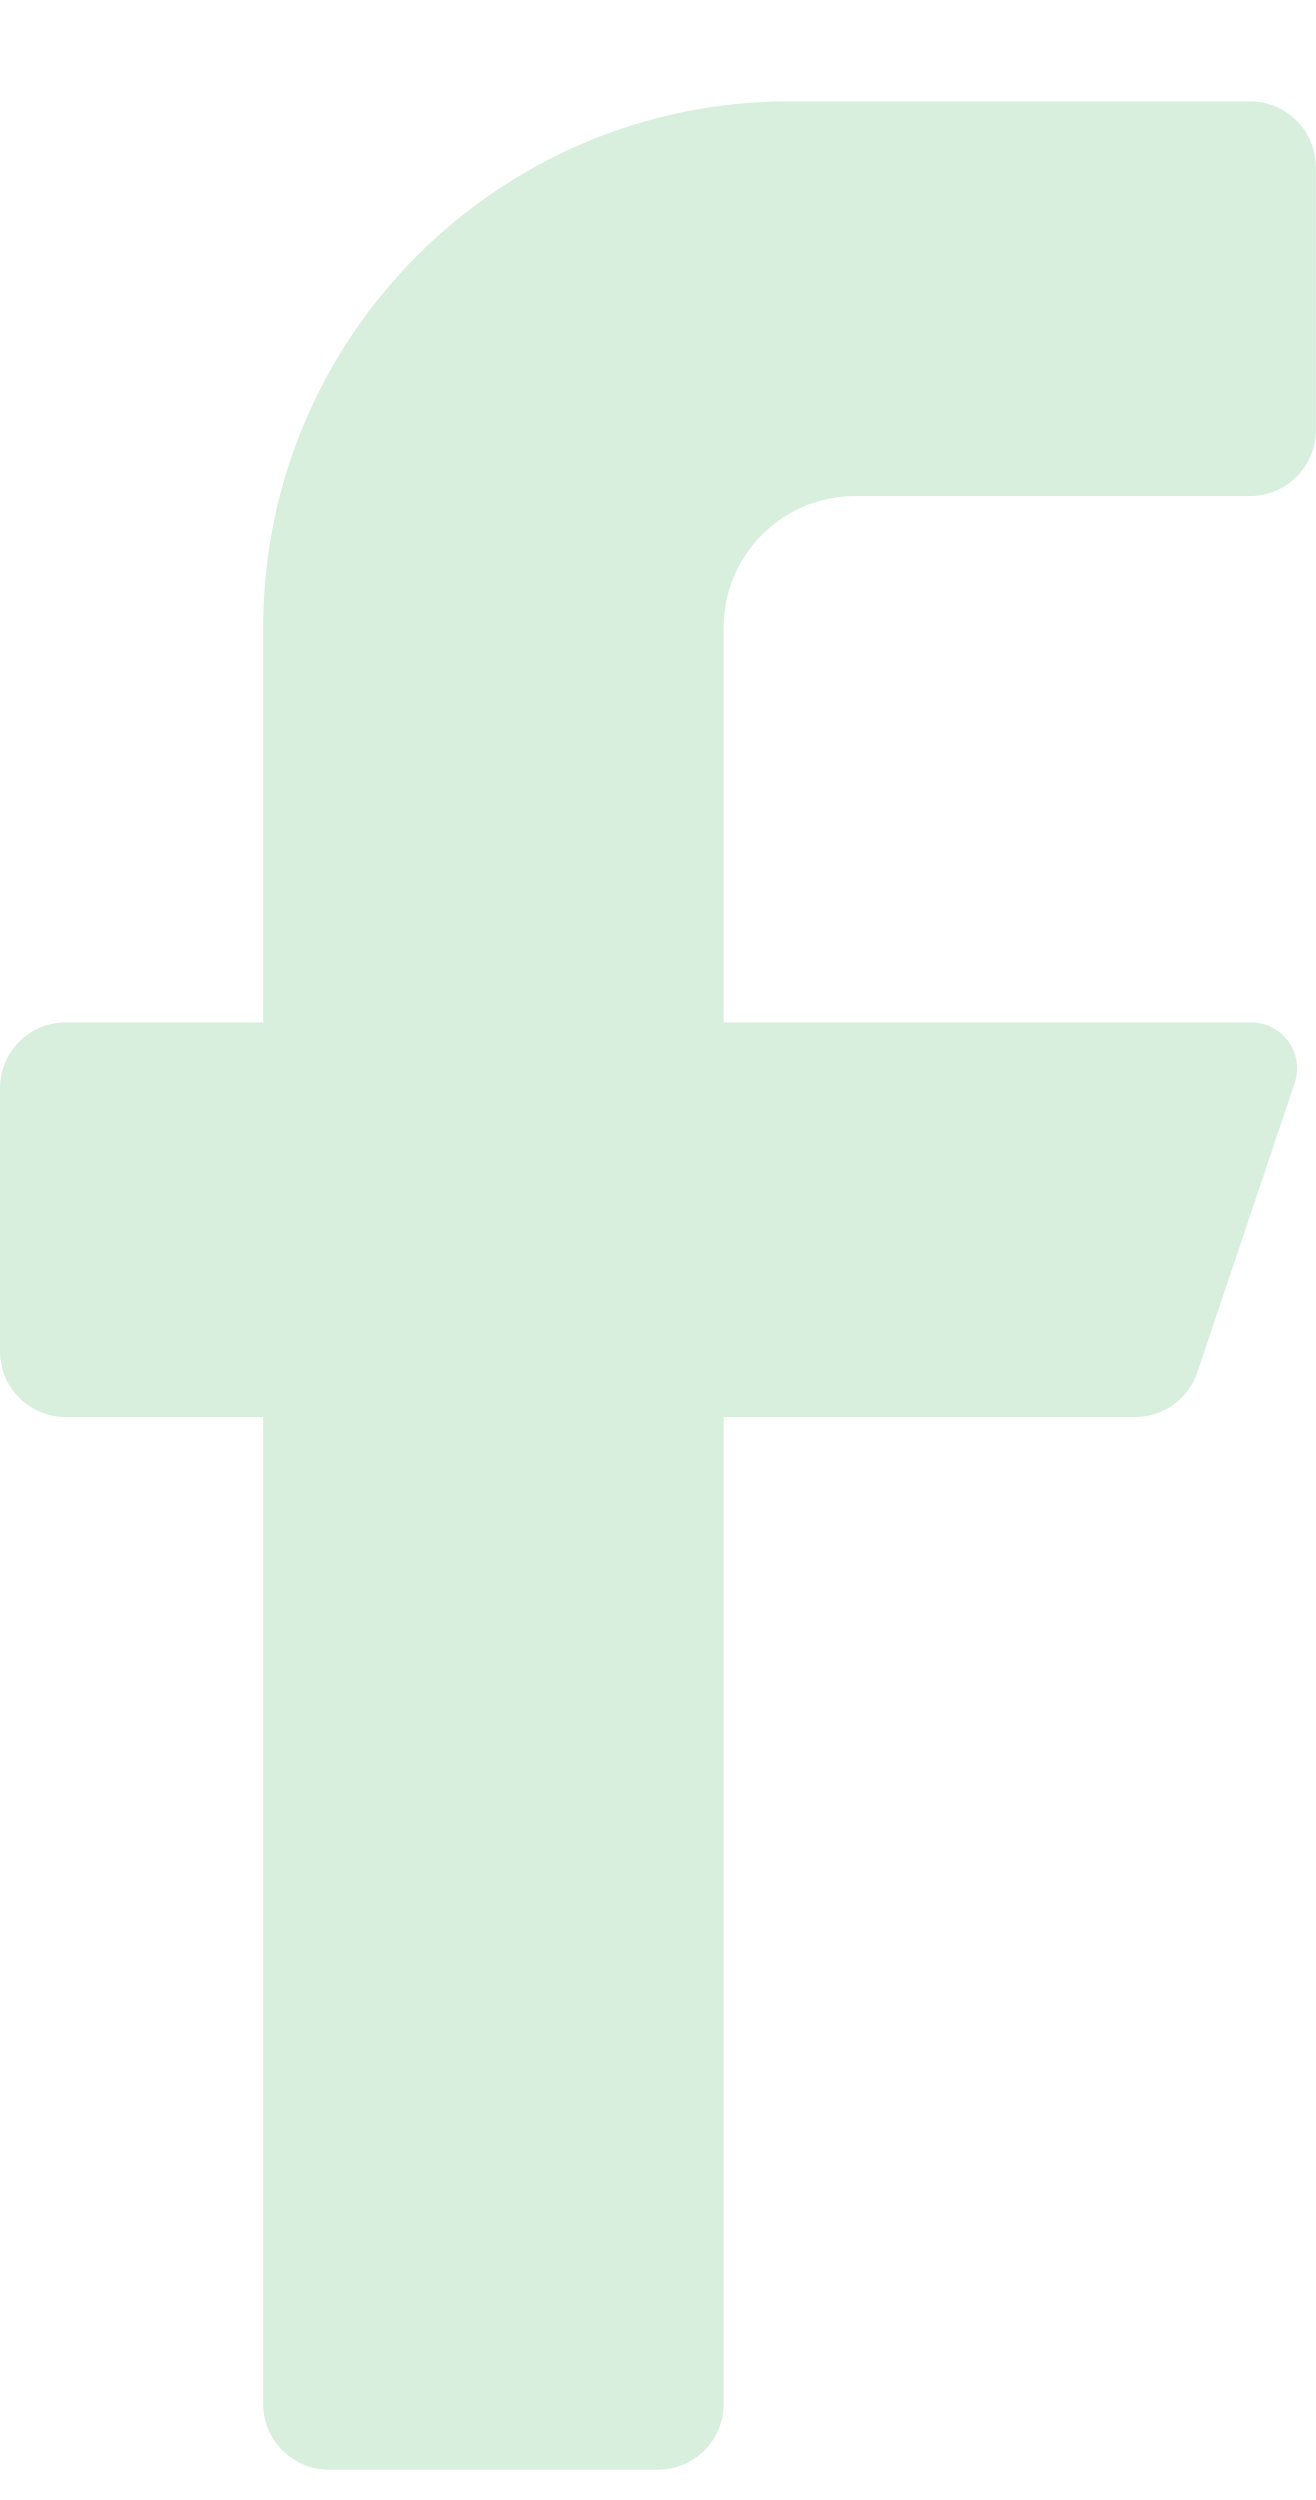
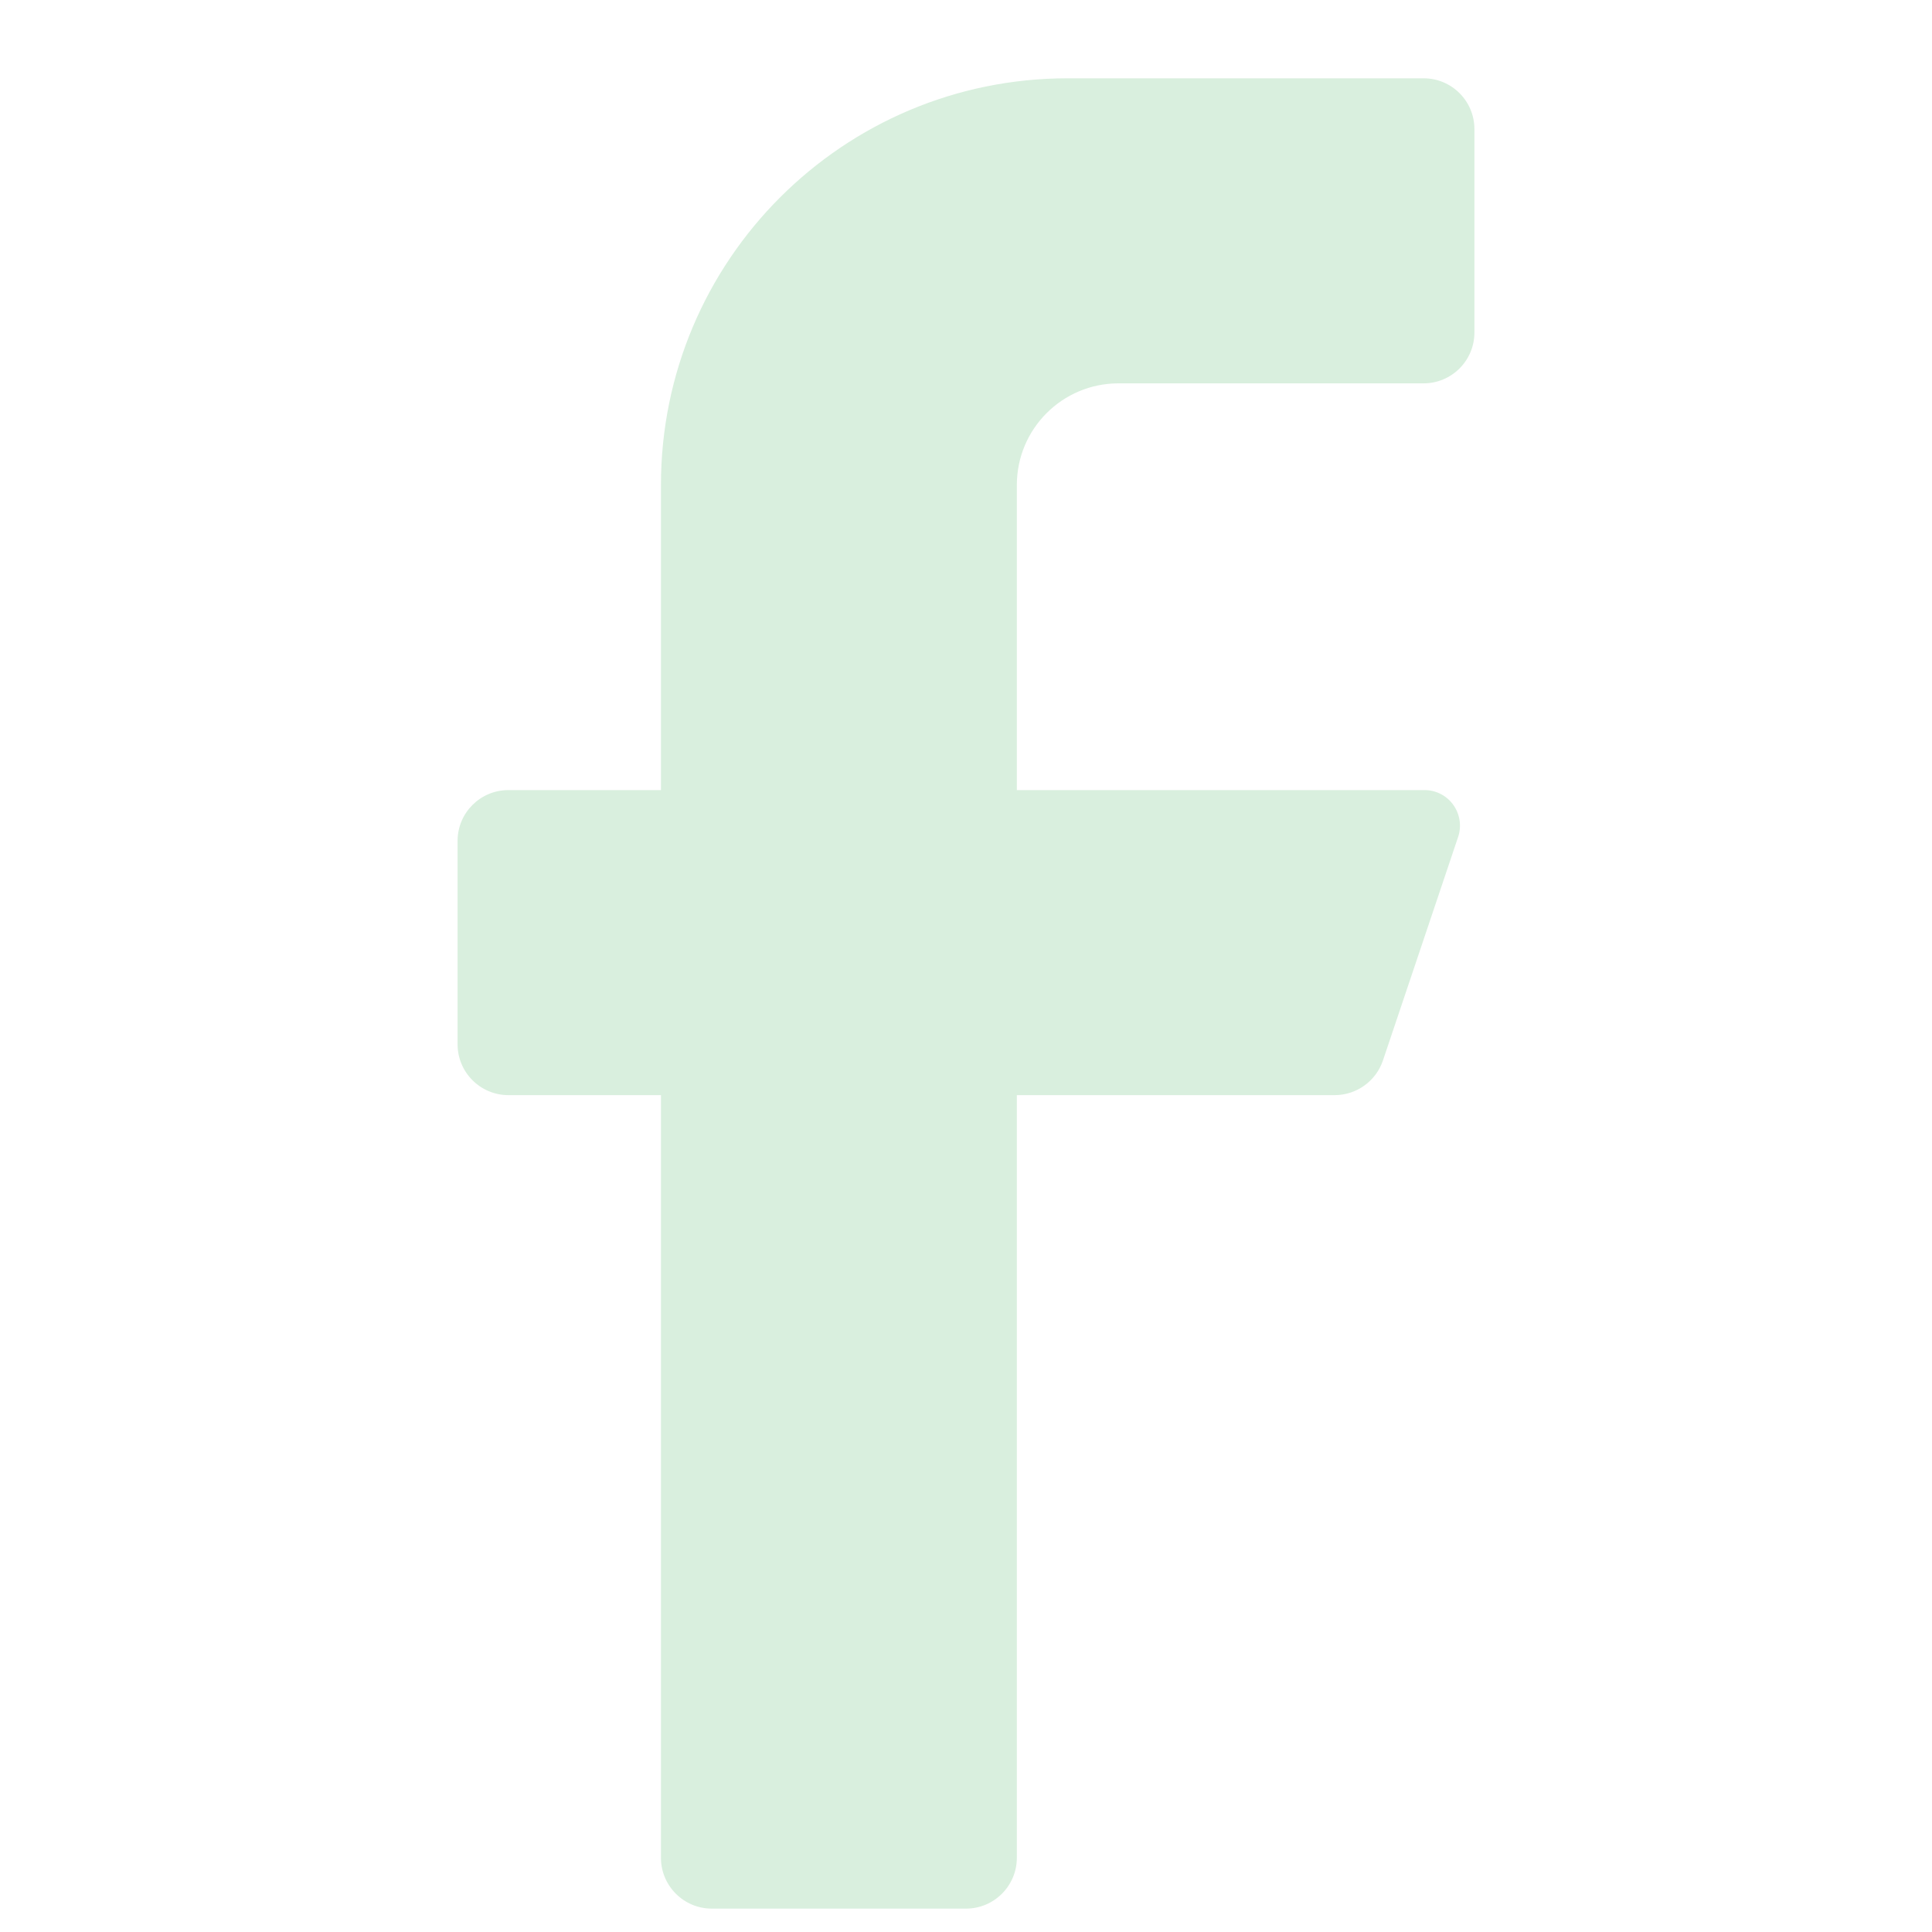
- <svg xmlns="http://www.w3.org/2000/svg" width="10" height="19" viewBox="0 0 10 19" fill="none">
+ <svg xmlns="http://www.w3.org/2000/svg" width="10" height="10" viewBox="0 0 10 19" fill="none">
  <path d="M9.5 3.77H6.5C5.948 3.77 5.5 4.217 5.5 4.77V7.77H9.5C9.614 7.767 9.722 7.82 9.789 7.911C9.857 8.003 9.876 8.122 9.84 8.23L9.1 10.43C9.032 10.631 8.843 10.768 8.63 10.77H5.5V18.27C5.5 18.546 5.276 18.77 5 18.77H2.5C2.224 18.77 2 18.546 2 18.27V10.77H0.5C0.224 10.77 0 10.546 0 10.27V8.27C0 7.993 0.224 7.77 0.5 7.77H2V4.77C2 2.56 3.791 0.77 6 0.77H9.5C9.776 0.77 10 0.993 10 1.27V3.27C10 3.546 9.776 3.77 9.5 3.77Z" fill="#D9EFDE" />
</svg>
